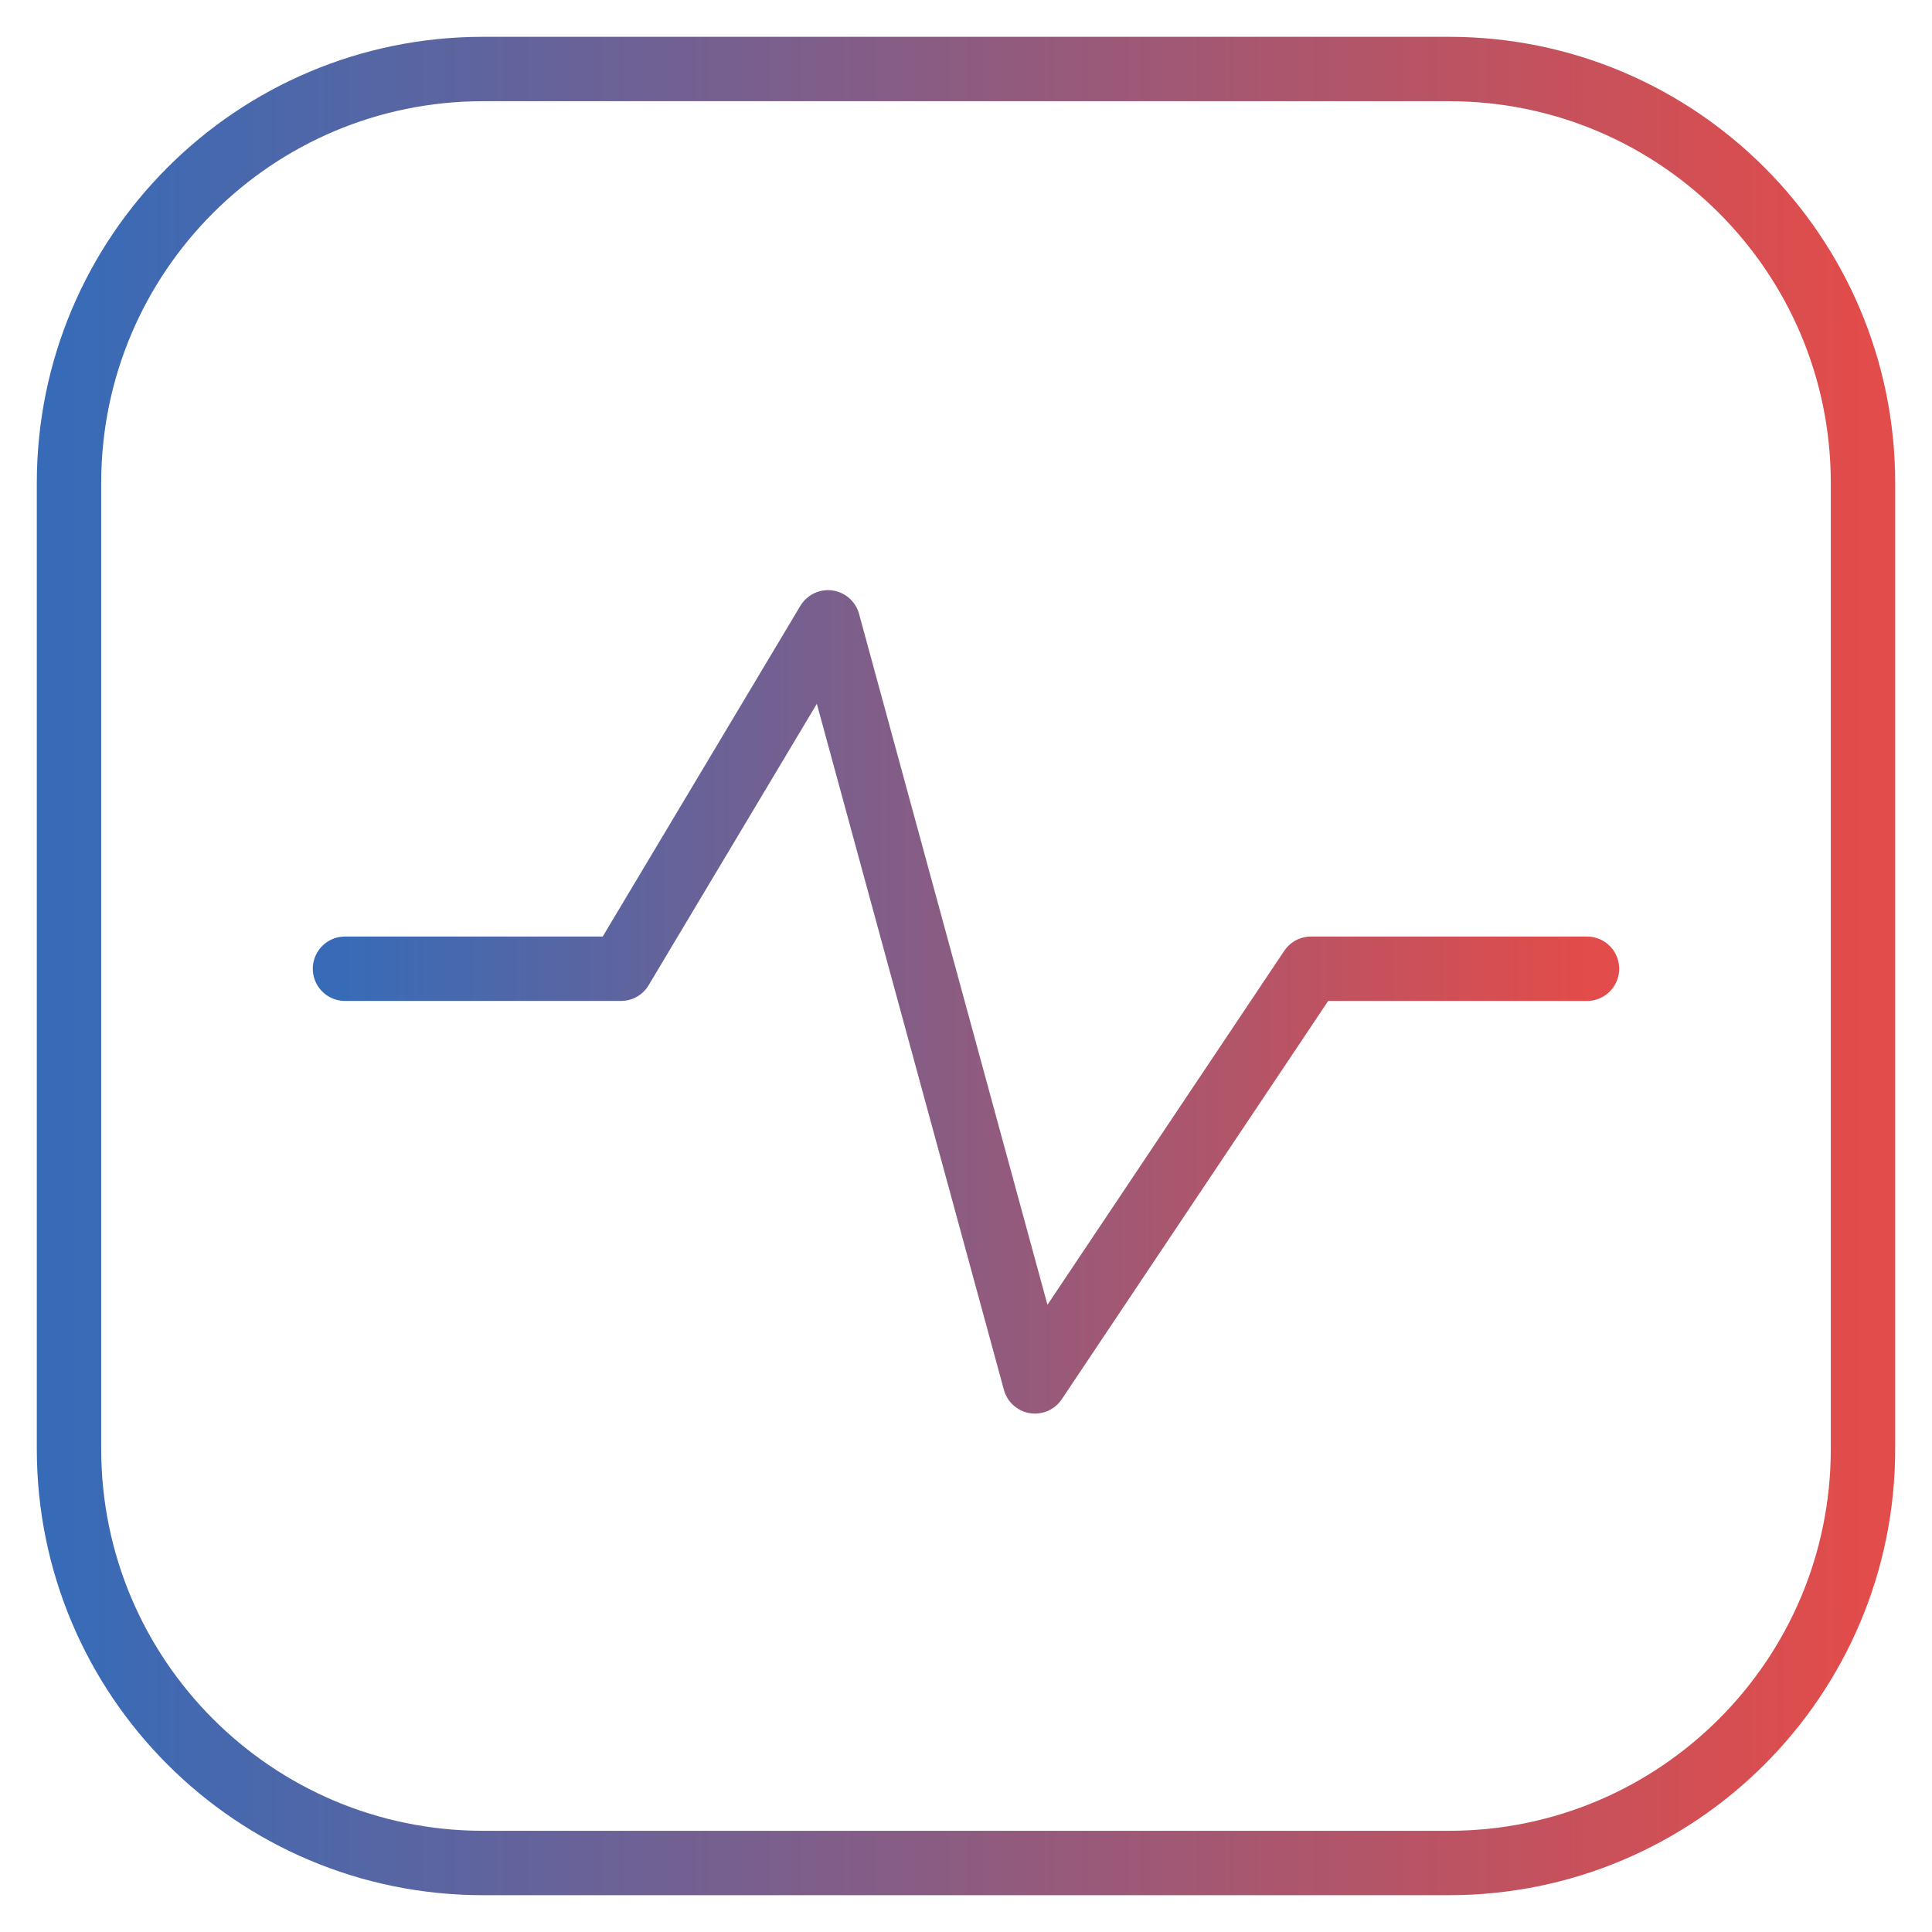
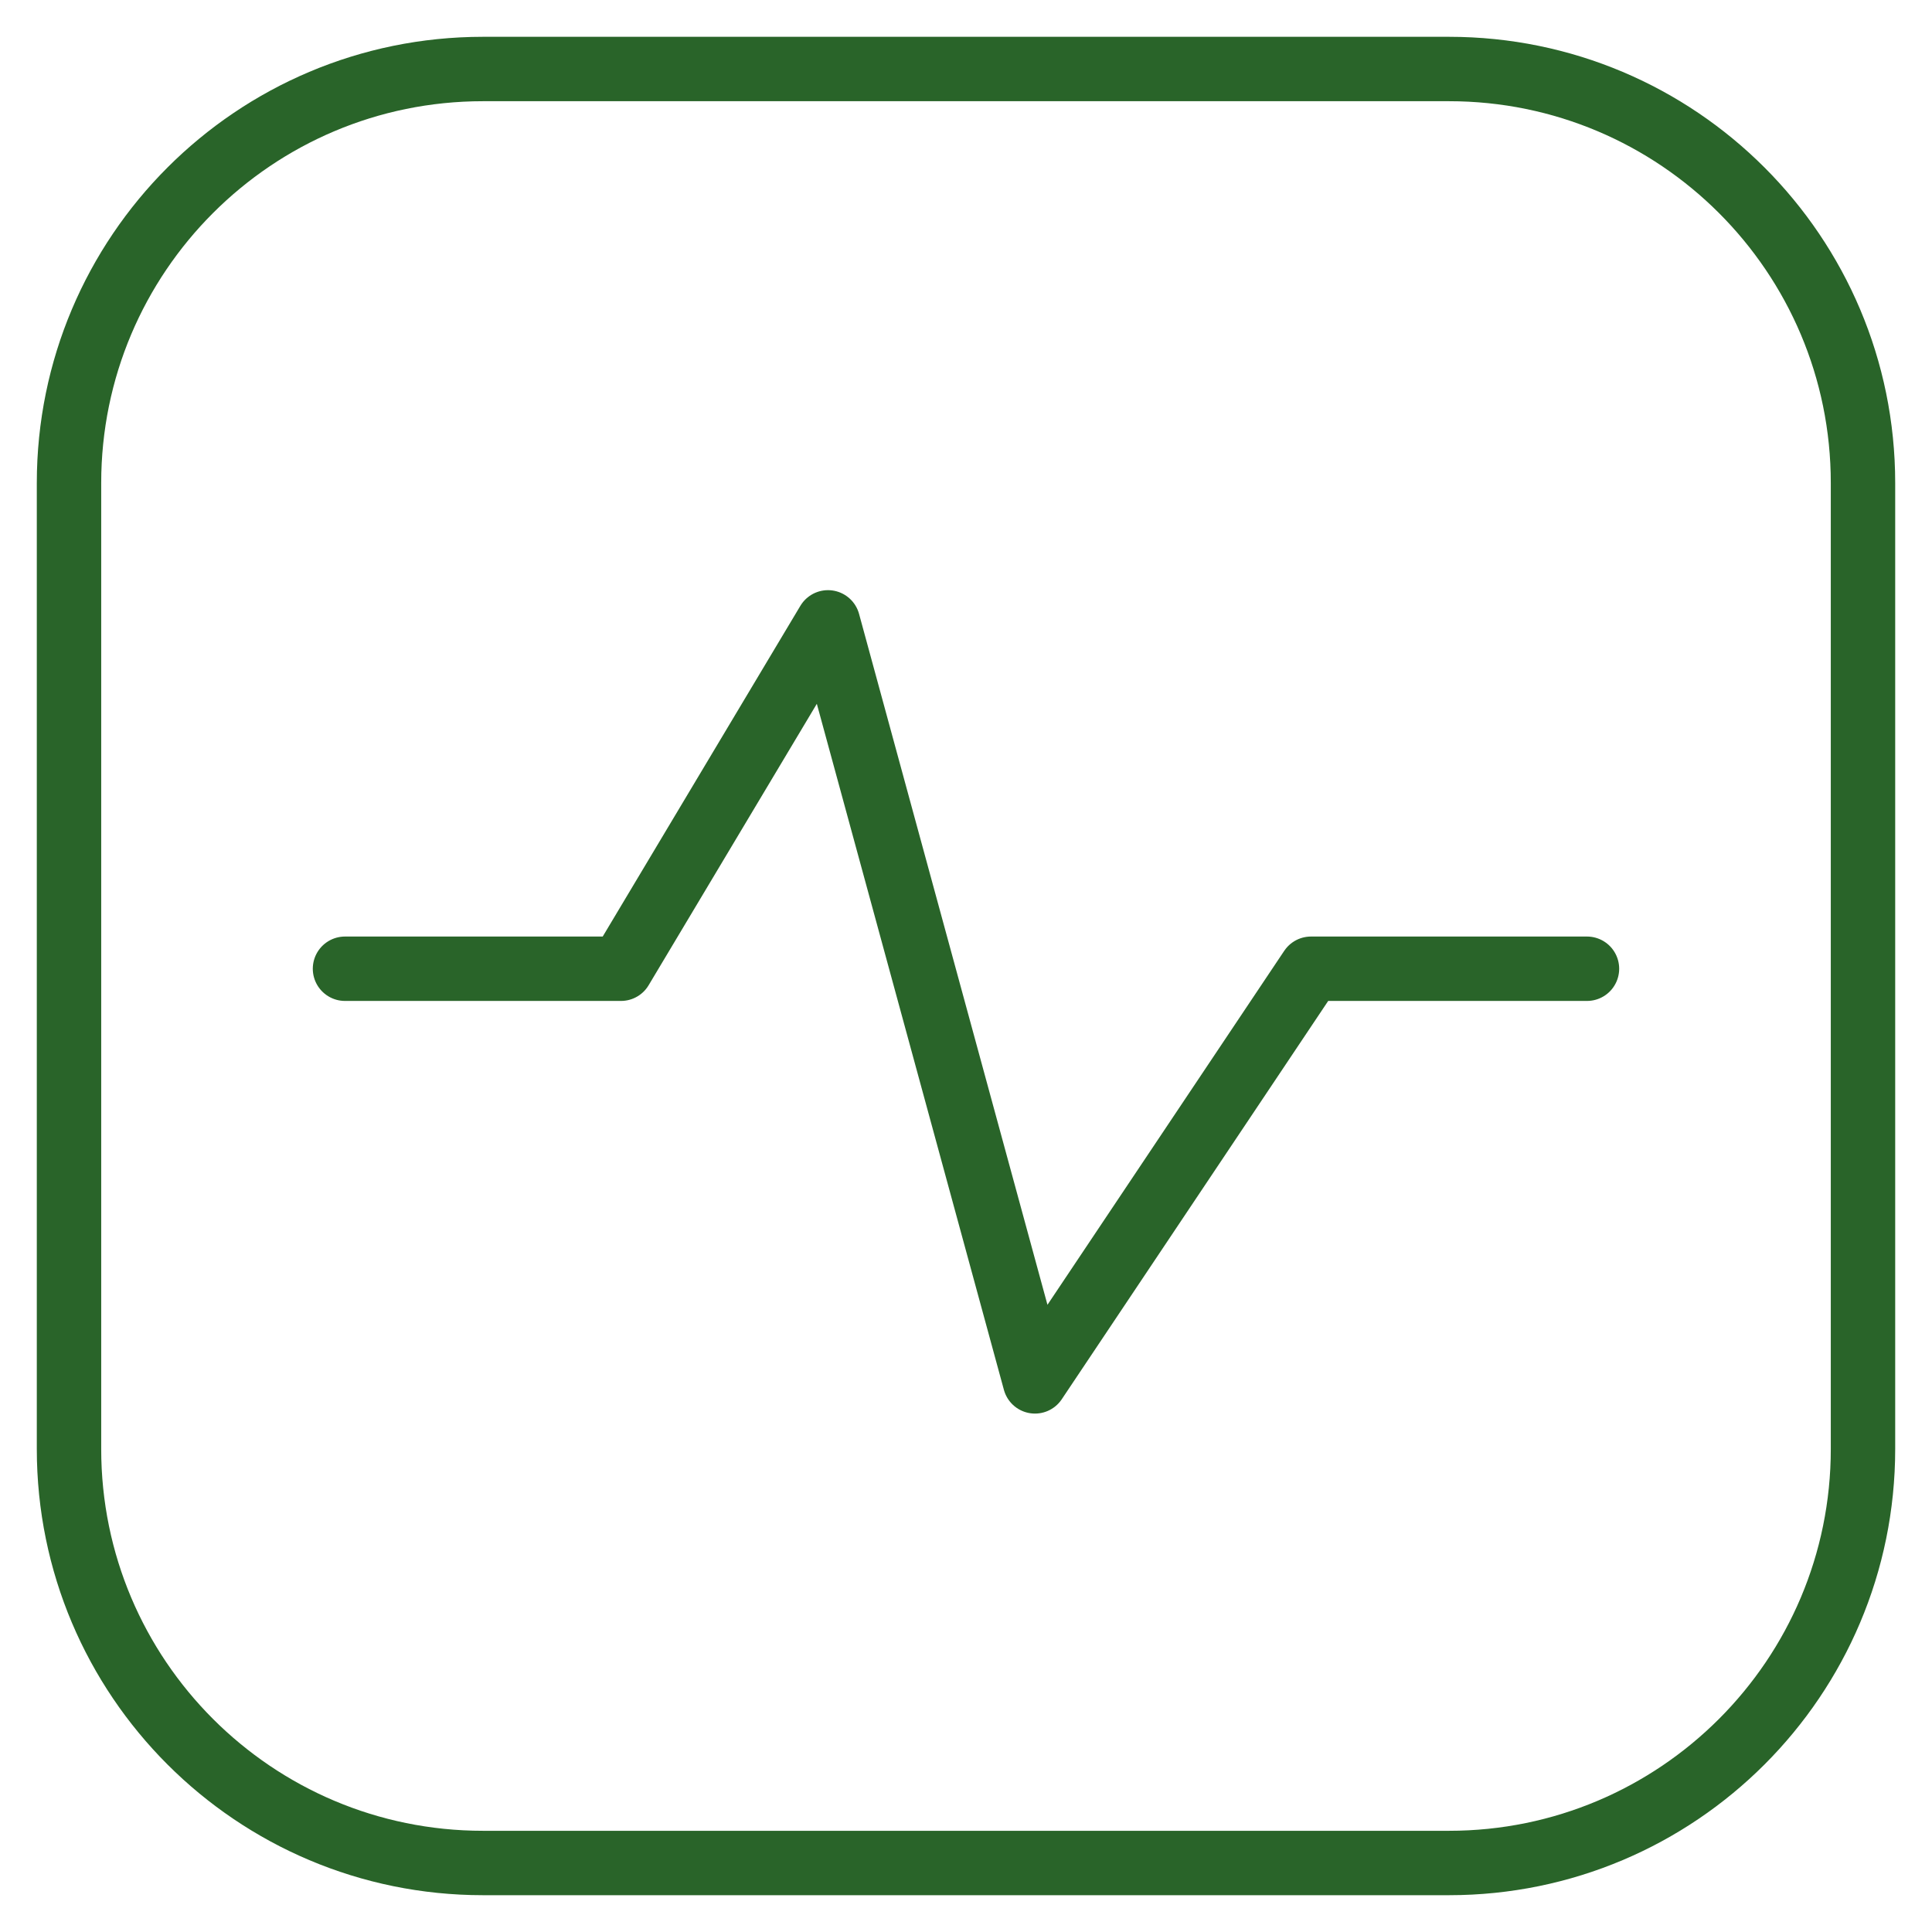
<svg xmlns="http://www.w3.org/2000/svg" width="60" height="60" viewBox="0 0 60 60" fill="none">
-   <path d="M45 2.143H15C7.899 2.143 2.143 7.899 2.143 15V45C2.143 52.1 7.899 57.857 15 57.857H45C52.1 57.857 57.857 52.1 57.857 45V15C57.857 7.899 52.1 2.143 45 2.143Z" stroke="url(#paint0_linear_574_1185)" stroke-width="2" stroke-linecap="round" stroke-linejoin="round" />
-   <path d="M10.714 30.085H19.285L25.714 19.328L32.142 42.9L40.714 30.085H49.285" stroke="url(#paint1_linear_574_1185)" stroke-width="2" stroke-linecap="round" stroke-linejoin="round" />
+   <path d="M45 2.143H15C7.899 2.143 2.143 7.899 2.143 15V45C2.143 52.1 7.899 57.857 15 57.857H45C52.1 57.857 57.857 52.1 57.857 45V15C57.857 7.899 52.1 2.143 45 2.143Z" stroke="rgb(41,100,41)" stroke-width="2" stroke-linecap="round" stroke-linejoin="round" />
+   <path d="M10.714 30.085H19.285L25.714 19.328L32.142 42.9L40.714 30.085H49.285" stroke="rgb(41,100,41)" stroke-width="2" stroke-linecap="round" stroke-linejoin="round" />
  <defs>
    <linearGradient id="paint0_linear_574_1185" x1="2.143" y1="30" x2="57.857" y2="30" gradientUnits="userSpaceOnUse">
      <stop stop-color="#386BB7" />
      <stop offset="1" stop-color="#E24C4A" />
    </linearGradient>
    <linearGradient id="paint1_linear_574_1185" x1="10.714" y1="31.114" x2="49.285" y2="31.114" gradientUnits="userSpaceOnUse">
      <stop stop-color="#386BB7" />
      <stop offset="1" stop-color="#E24C4A" />
    </linearGradient>
  </defs>
</svg>
